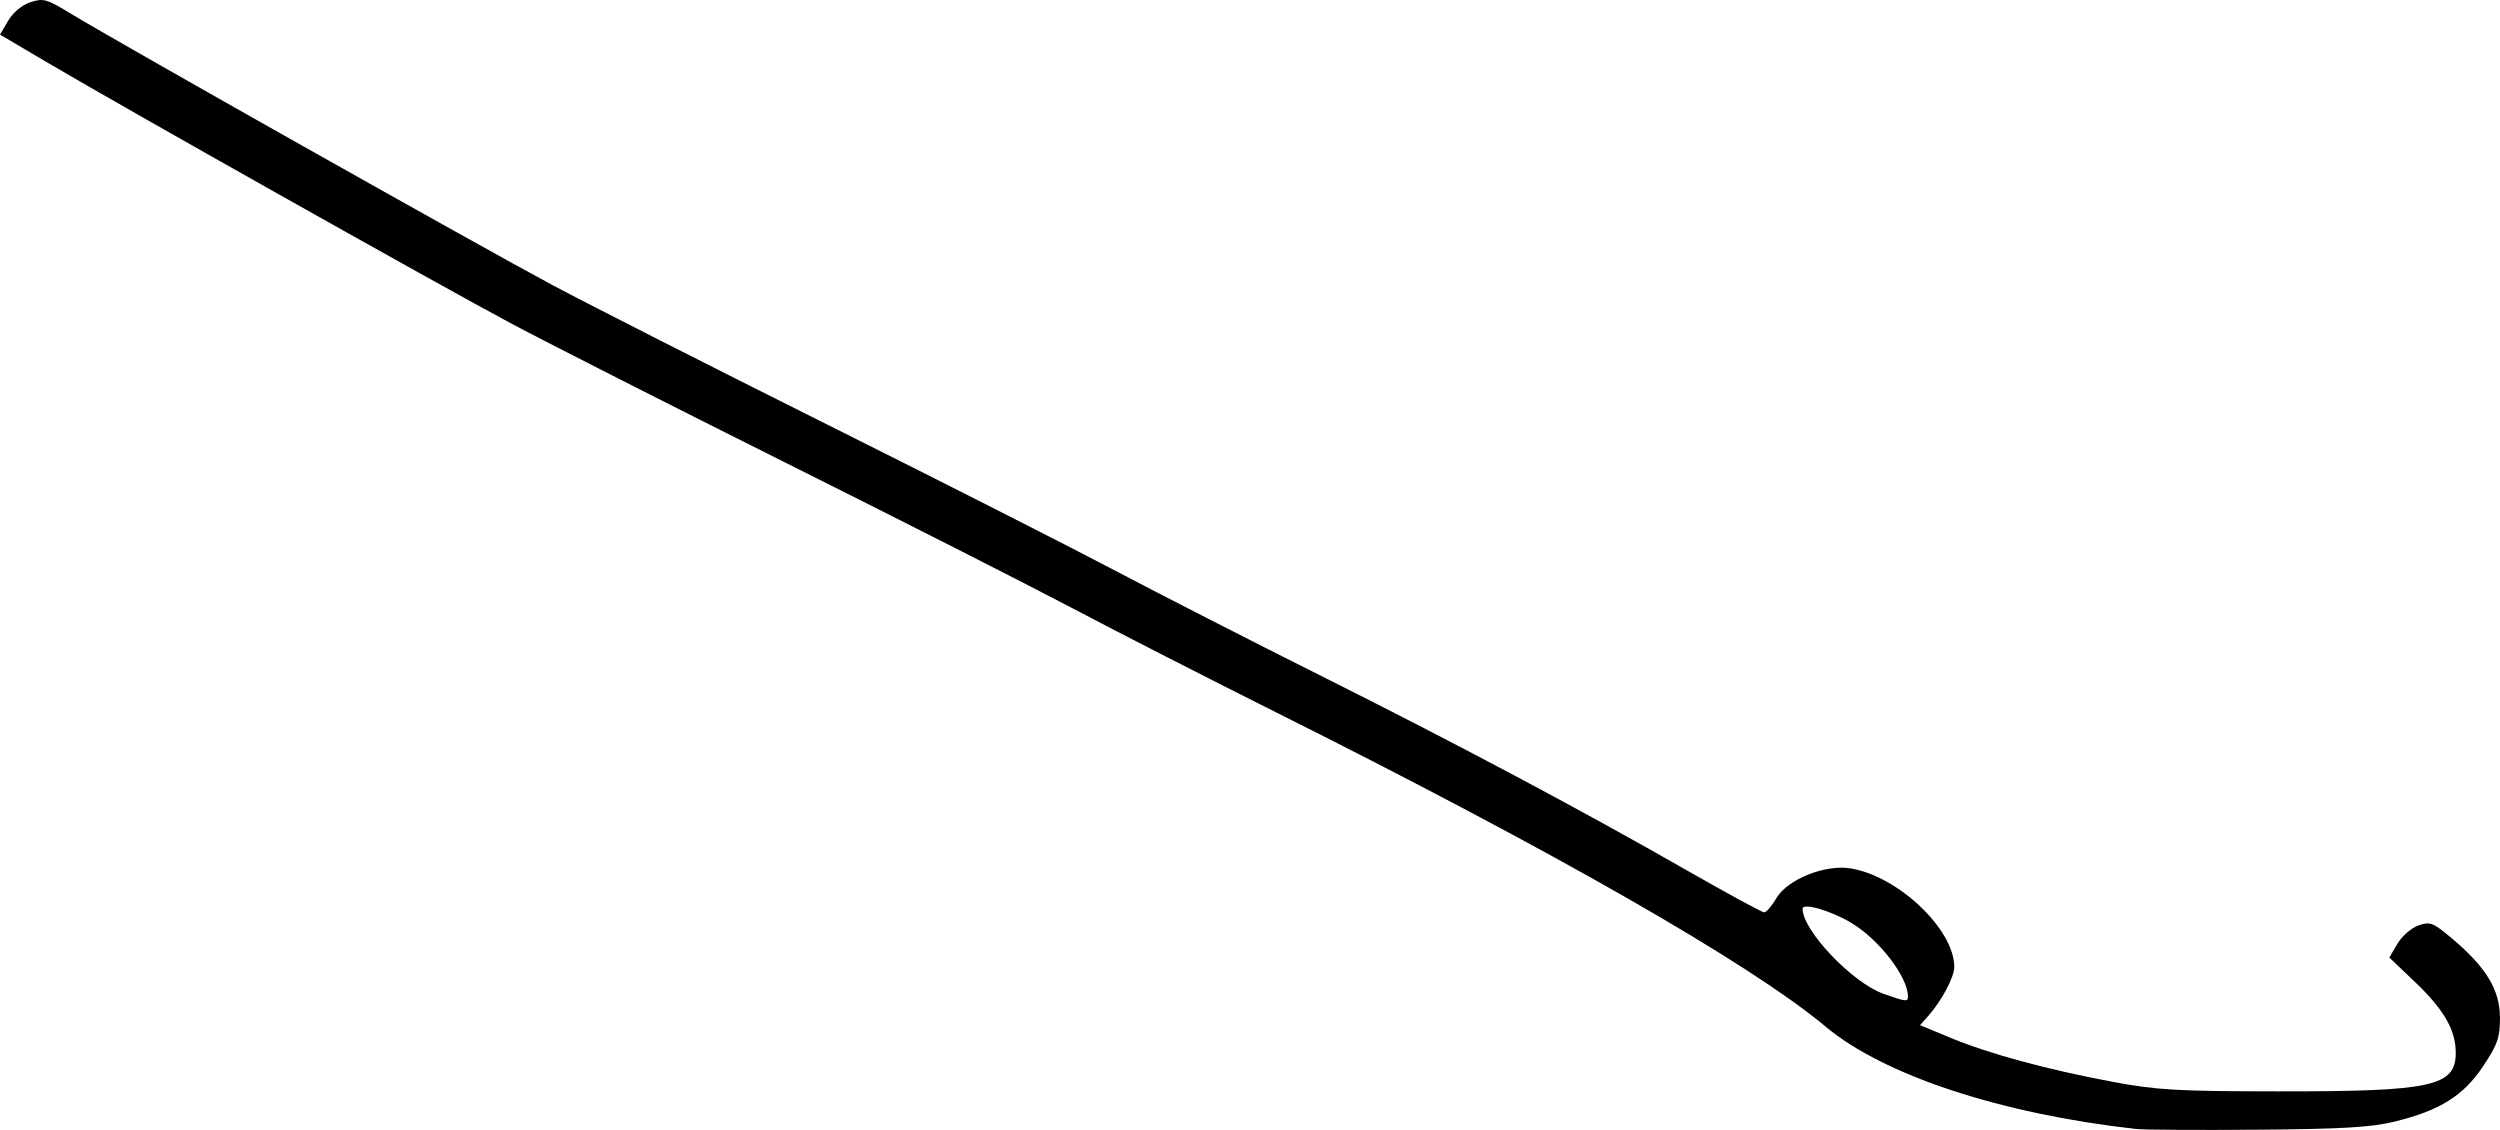
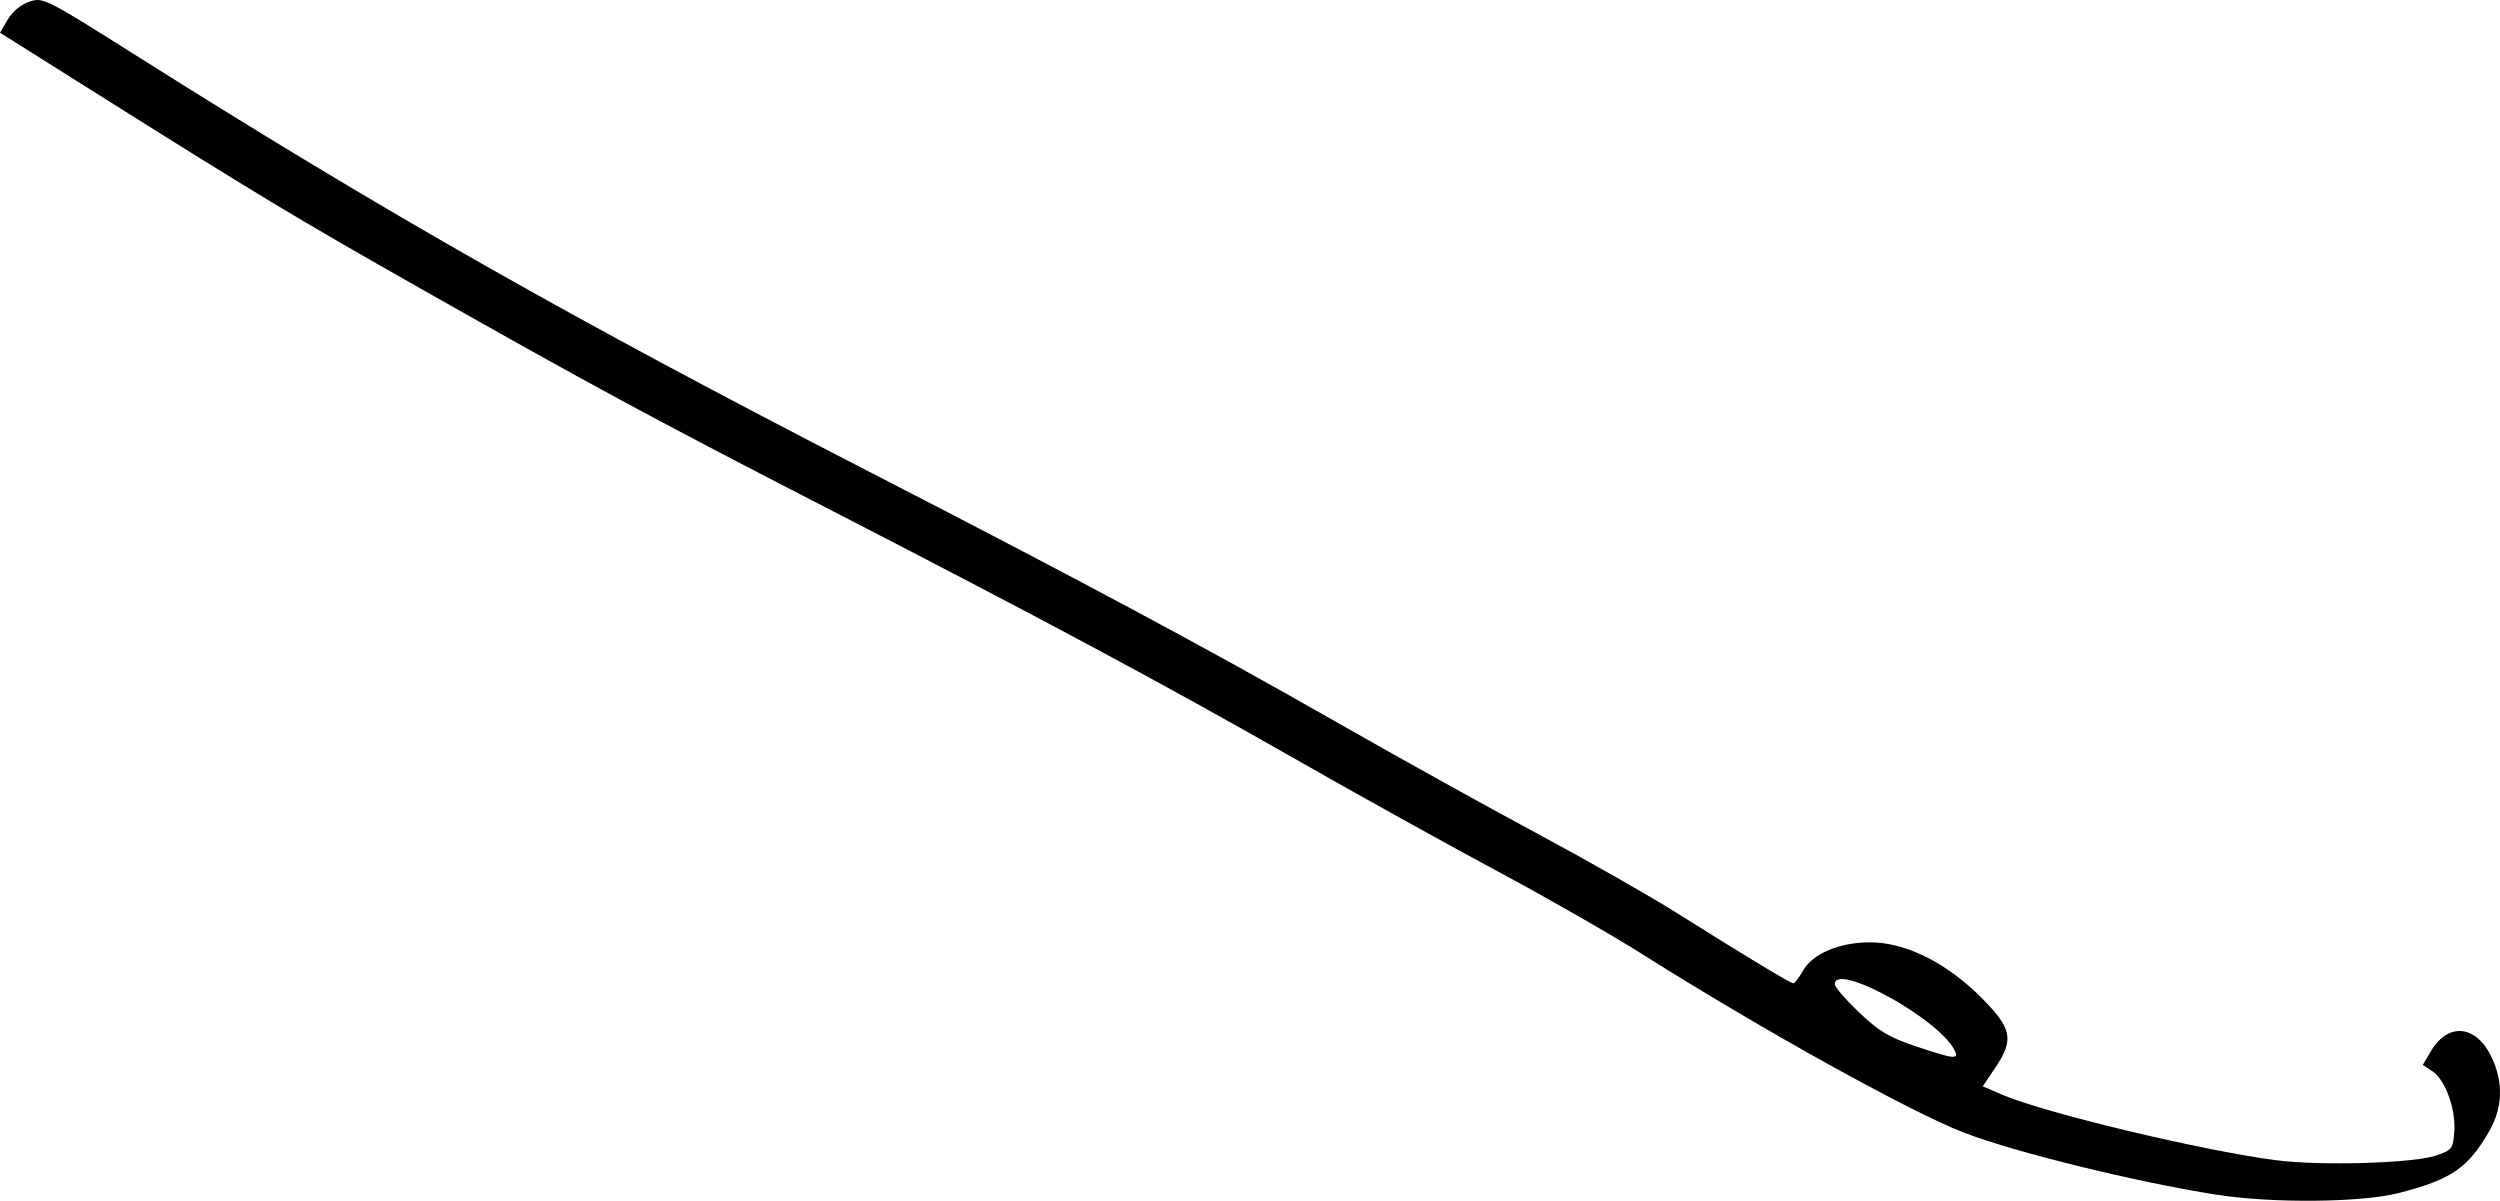
- <svg xmlns="http://www.w3.org/2000/svg" width="156.965mm" height="70.942mm" viewBox="0 0 156.965 70.942" version="1.1" id="svg1" xml:space="preserve">
+ <svg xmlns="http://www.w3.org/2000/svg" width="161.031mm" height="77.347mm" viewBox="0 0 161.031 77.347" version="1.1" id="svg1" xml:space="preserve">
  <defs id="defs1" />
-   <g id="layer1" transform="translate(-34.46114,-108.4761)">
-     <path style="fill:#000000" d="m 168.54,179.356 c -8.484,-0.955 -15.798,-3.367 -19.447,-6.415 -4.774,-3.987 -16.966,-10.962 -34.444,-19.705 -4.234,-2.118 -10.004,-5.067 -12.821,-6.554 -2.818,-1.487 -10.957,-5.616 -18.087,-9.176 -7.131,-3.56 -14.87,-7.488 -17.198,-8.728 -4.505,-2.4 -24.213,-13.488 -29.138,-16.393 l -2.944,-1.737 0.514,-0.871 c 0.311,-0.527 0.863,-0.986 1.398,-1.163 0.81,-0.267 1.023,-0.206 2.562,0.735 2.848,1.741 25.775,14.66 30.253,17.047 2.328,1.241 10.067,5.169 17.198,8.729 7.131,3.56 15.27,7.689 18.087,9.176 2.818,1.487 8.587,4.436 12.821,6.554 8.651,4.328 16.374,8.433 23.131,12.297 2.51,1.435 4.671,2.609 4.803,2.609 0.132,0 0.478,-0.404 0.769,-0.897 0.699,-1.185 3.065,-2.13 4.666,-1.864 2.995,0.498 6.499,3.834 6.499,6.187 0,0.644 -0.795,2.136 -1.647,3.091 l -0.503,0.564 1.935,0.802 c 2.409,0.999 6.004,1.974 10.137,2.751 2.799,0.526 4.036,0.597 10.451,0.604 9.621,0.01 11.113,-0.315 11.113,-2.419 0,-1.425 -0.737,-2.711 -2.535,-4.425 l -1.636,-1.559 0.511,-0.867 c 0.281,-0.477 0.874,-0.993 1.316,-1.147 0.742,-0.259 0.909,-0.193 2.134,0.839 2.124,1.788 2.986,3.219 2.986,4.956 0,1.257 -0.144,1.672 -1.058,3.043 -1.238,1.857 -2.715,2.781 -5.556,3.477 -1.463,0.358 -3.27,0.465 -8.599,0.509 -3.711,0.031 -7.164,0.009 -7.673,-0.048 z m -14.287,-8.312 c 0,-1.247 -1.842,-3.622 -3.616,-4.661 -1.284,-0.753 -2.999,-1.239 -2.999,-0.85 0,1.365 3.122,4.648 5.08,5.34 1.408,0.498 1.535,0.512 1.535,0.171 z" id="path1" />
+   <g id="layer1" transform="translate(-46.78423,-113.7991)">
+     <path style="fill:#000000" d="m 189.574,190.757 c -5.181,-0.814 -12.986,-2.731 -16.272,-3.996 -3.487,-1.343 -13.026,-6.635 -20.77,-11.524 -1.965,-1.24 -6.191,-3.658 -9.393,-5.374 -3.201,-1.715 -9.095,-4.988 -13.097,-7.272 -8.255,-4.712 -16.268,-9.005 -30.03,-16.084 -11.073,-5.697 -15.34,-8.002 -26.183,-14.147 -7.977,-4.52 -10.479,-6.028 -21.201,-12.777 l -5.844,-3.678 0.504,-0.854 c 0.304,-0.515 0.859,-0.971 1.399,-1.149 0.876,-0.289 1.025,-0.213 7.06,3.595 15.937,10.057 27.908,16.852 46.911,26.628 13.762,7.08 21.776,11.372 30.03,16.084 4.002,2.285 9.895,5.558 13.097,7.273 3.201,1.716 7.25,4.018 8.996,5.117 4.43,2.787 7.333,4.539 7.517,4.537 0.086,-9.2e-4 0.362,-0.363 0.613,-0.804 0.628,-1.103 2.33,-1.827 4.314,-1.835 2.282,-0.008 4.912,1.293 7.163,3.544 2.007,2.007 2.146,2.712 0.901,4.558 l -0.792,1.173 1.255,0.539 c 2.744,1.178 12.824,3.591 17.629,4.219 2.883,0.377 8.899,0.198 10.349,-0.308 0.997,-0.348 1.063,-0.437 1.142,-1.542 0.103,-1.448 -0.586,-3.341 -1.413,-3.883 l -0.616,-0.404 0.523,-0.887 c 1.125,-1.906 2.971,-1.682 3.952,0.48 0.721,1.588 0.658,3.186 -0.184,4.652 -1.381,2.405 -2.455,3.14 -5.849,4.008 -2.407,0.616 -8.145,0.669 -11.71,0.108 z m -16.919,-9.358 c -1.096,-2.048 -7.687,-5.65 -7.687,-4.201 0,0.178 0.702,0.991 1.559,1.807 1.277,1.216 1.935,1.61 3.638,2.181 2.561,0.859 2.849,0.884 2.49,0.213 z" id="path1" />
  </g>
</svg>
